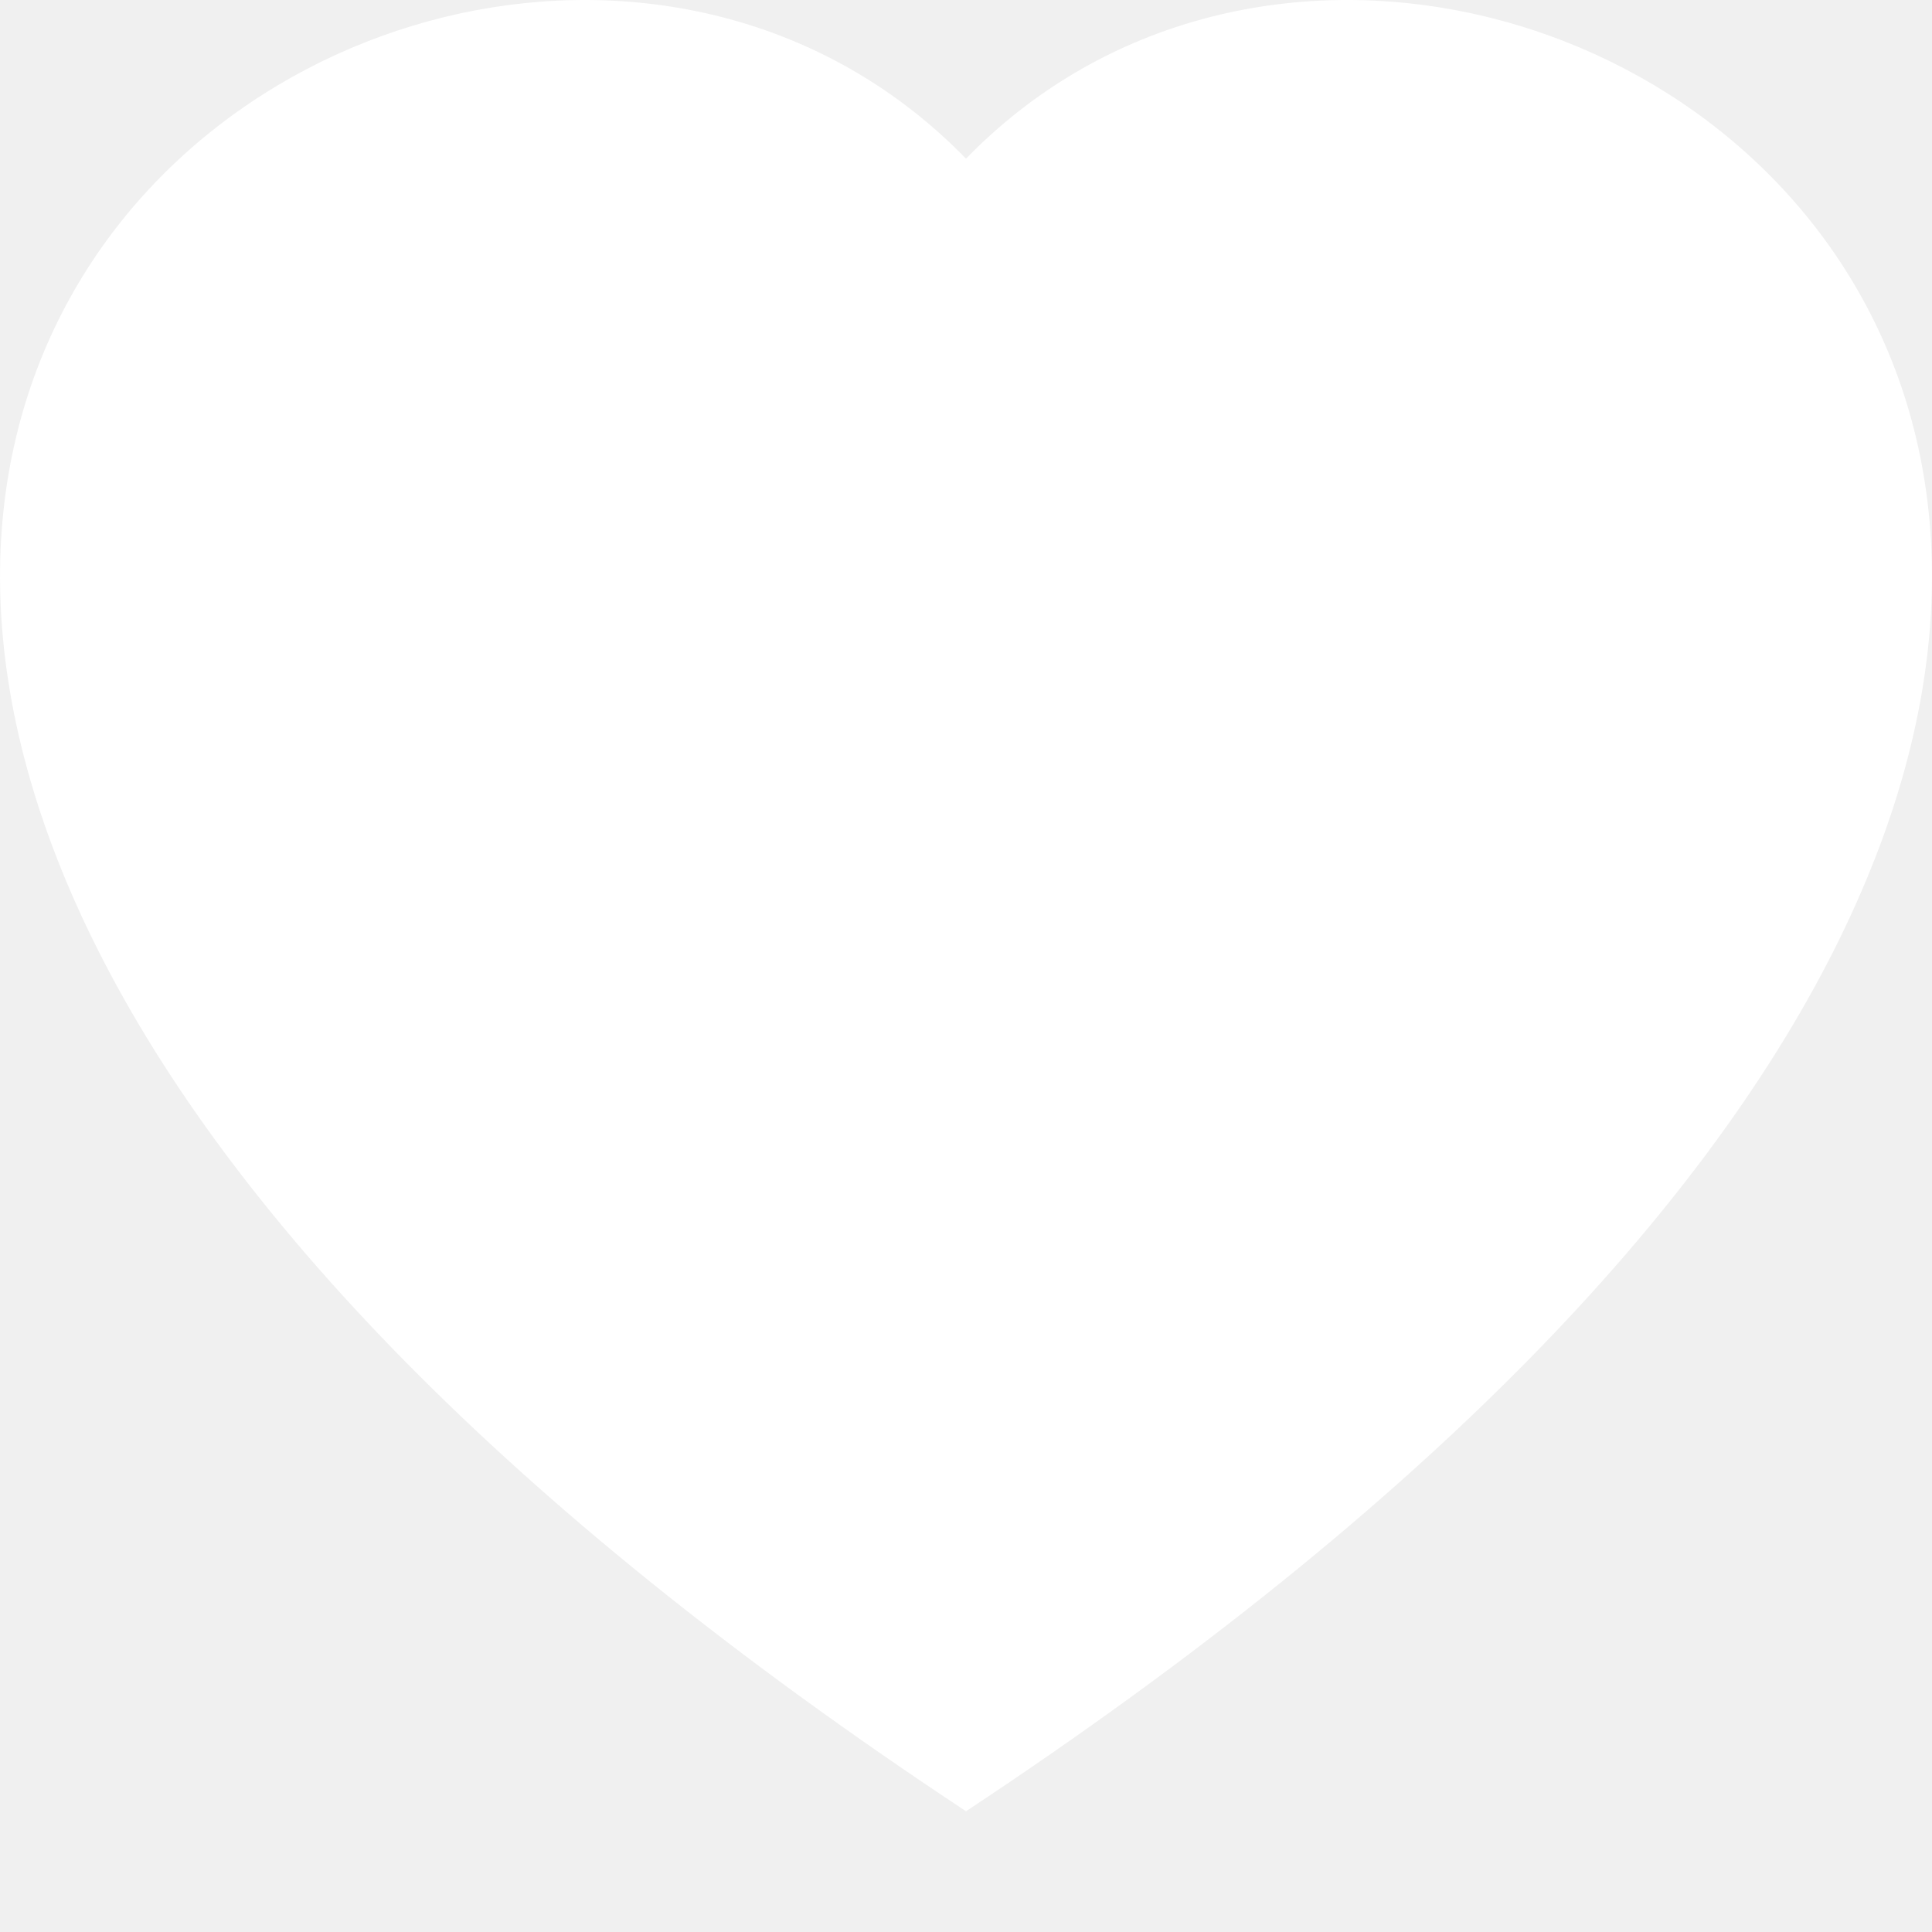
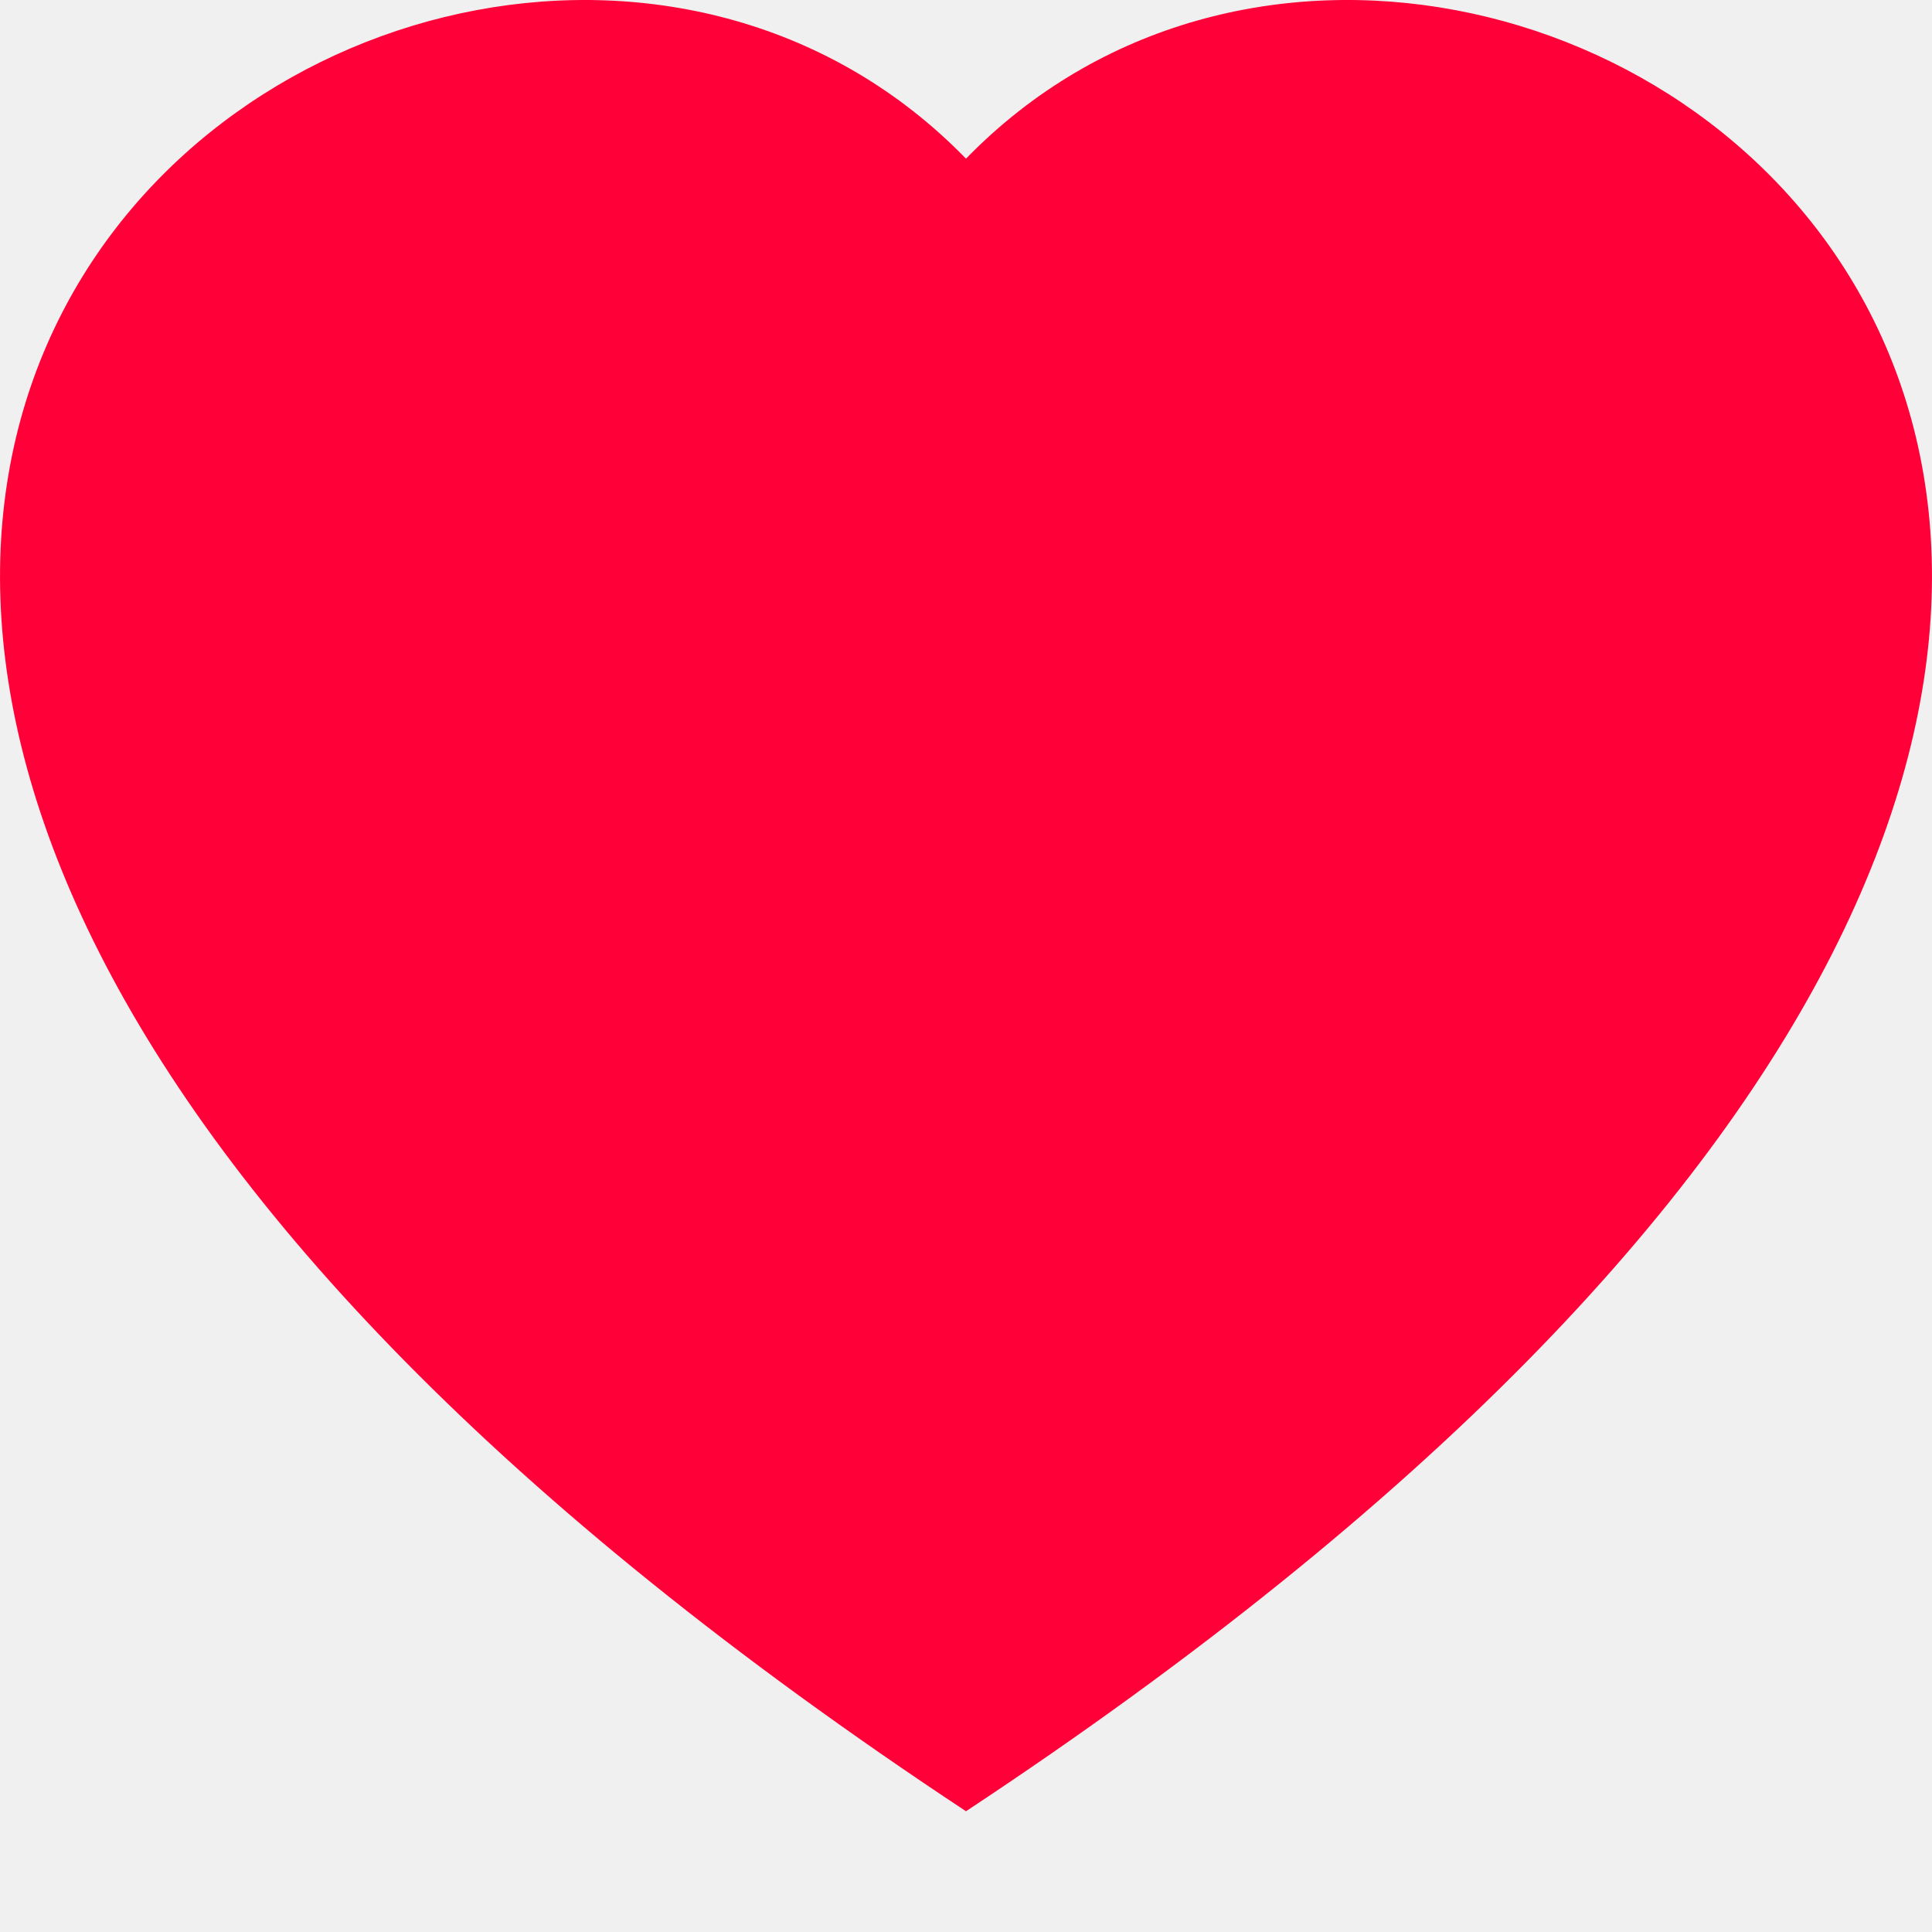
- <svg xmlns="http://www.w3.org/2000/svg" width="30" height="30" fill="white" class="bi bi-heart-fill" viewBox="0 0 16 16">
+ <svg xmlns="http://www.w3.org/2000/svg" width="30" height="30" fill="#ff0038" class="bi bi-heart-fill" viewBox="0 0 16 16">
  <path fill-rule="evenodd" d="M8 1.314C12.438-3.248 23.534 4.735 8 15-7.534 4.736 3.562-3.248 8 1.314" />
</svg>
